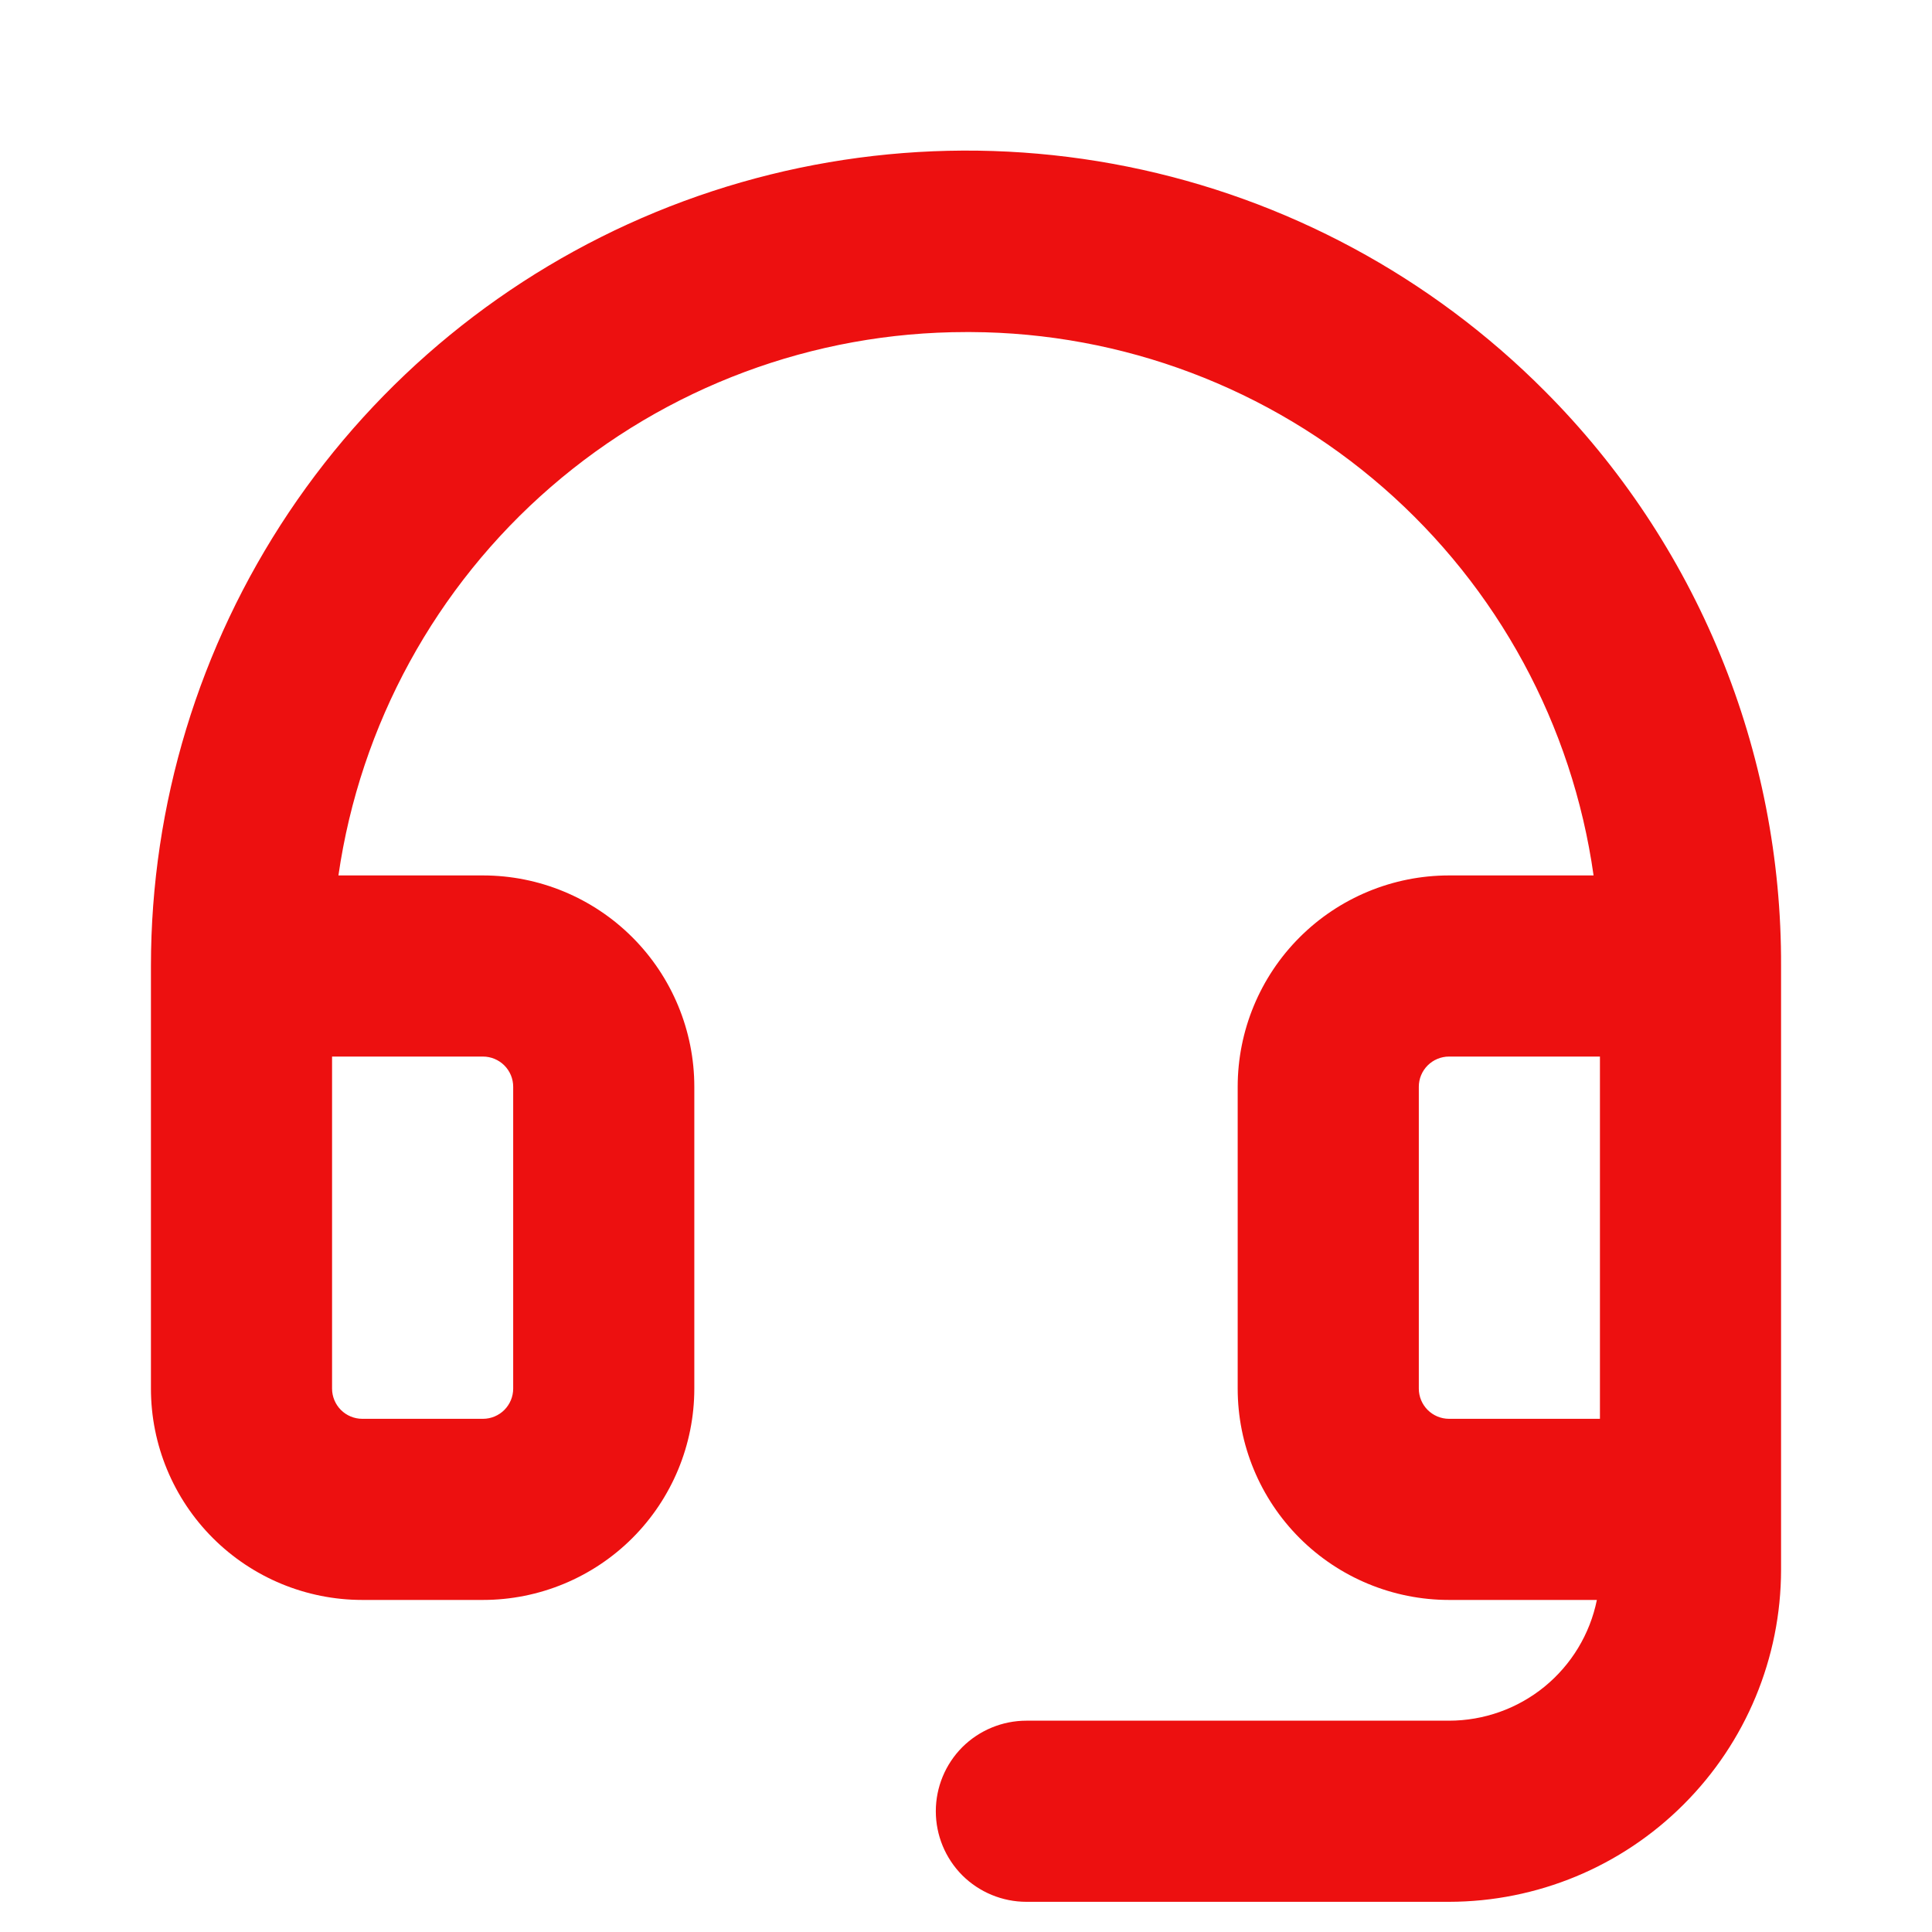
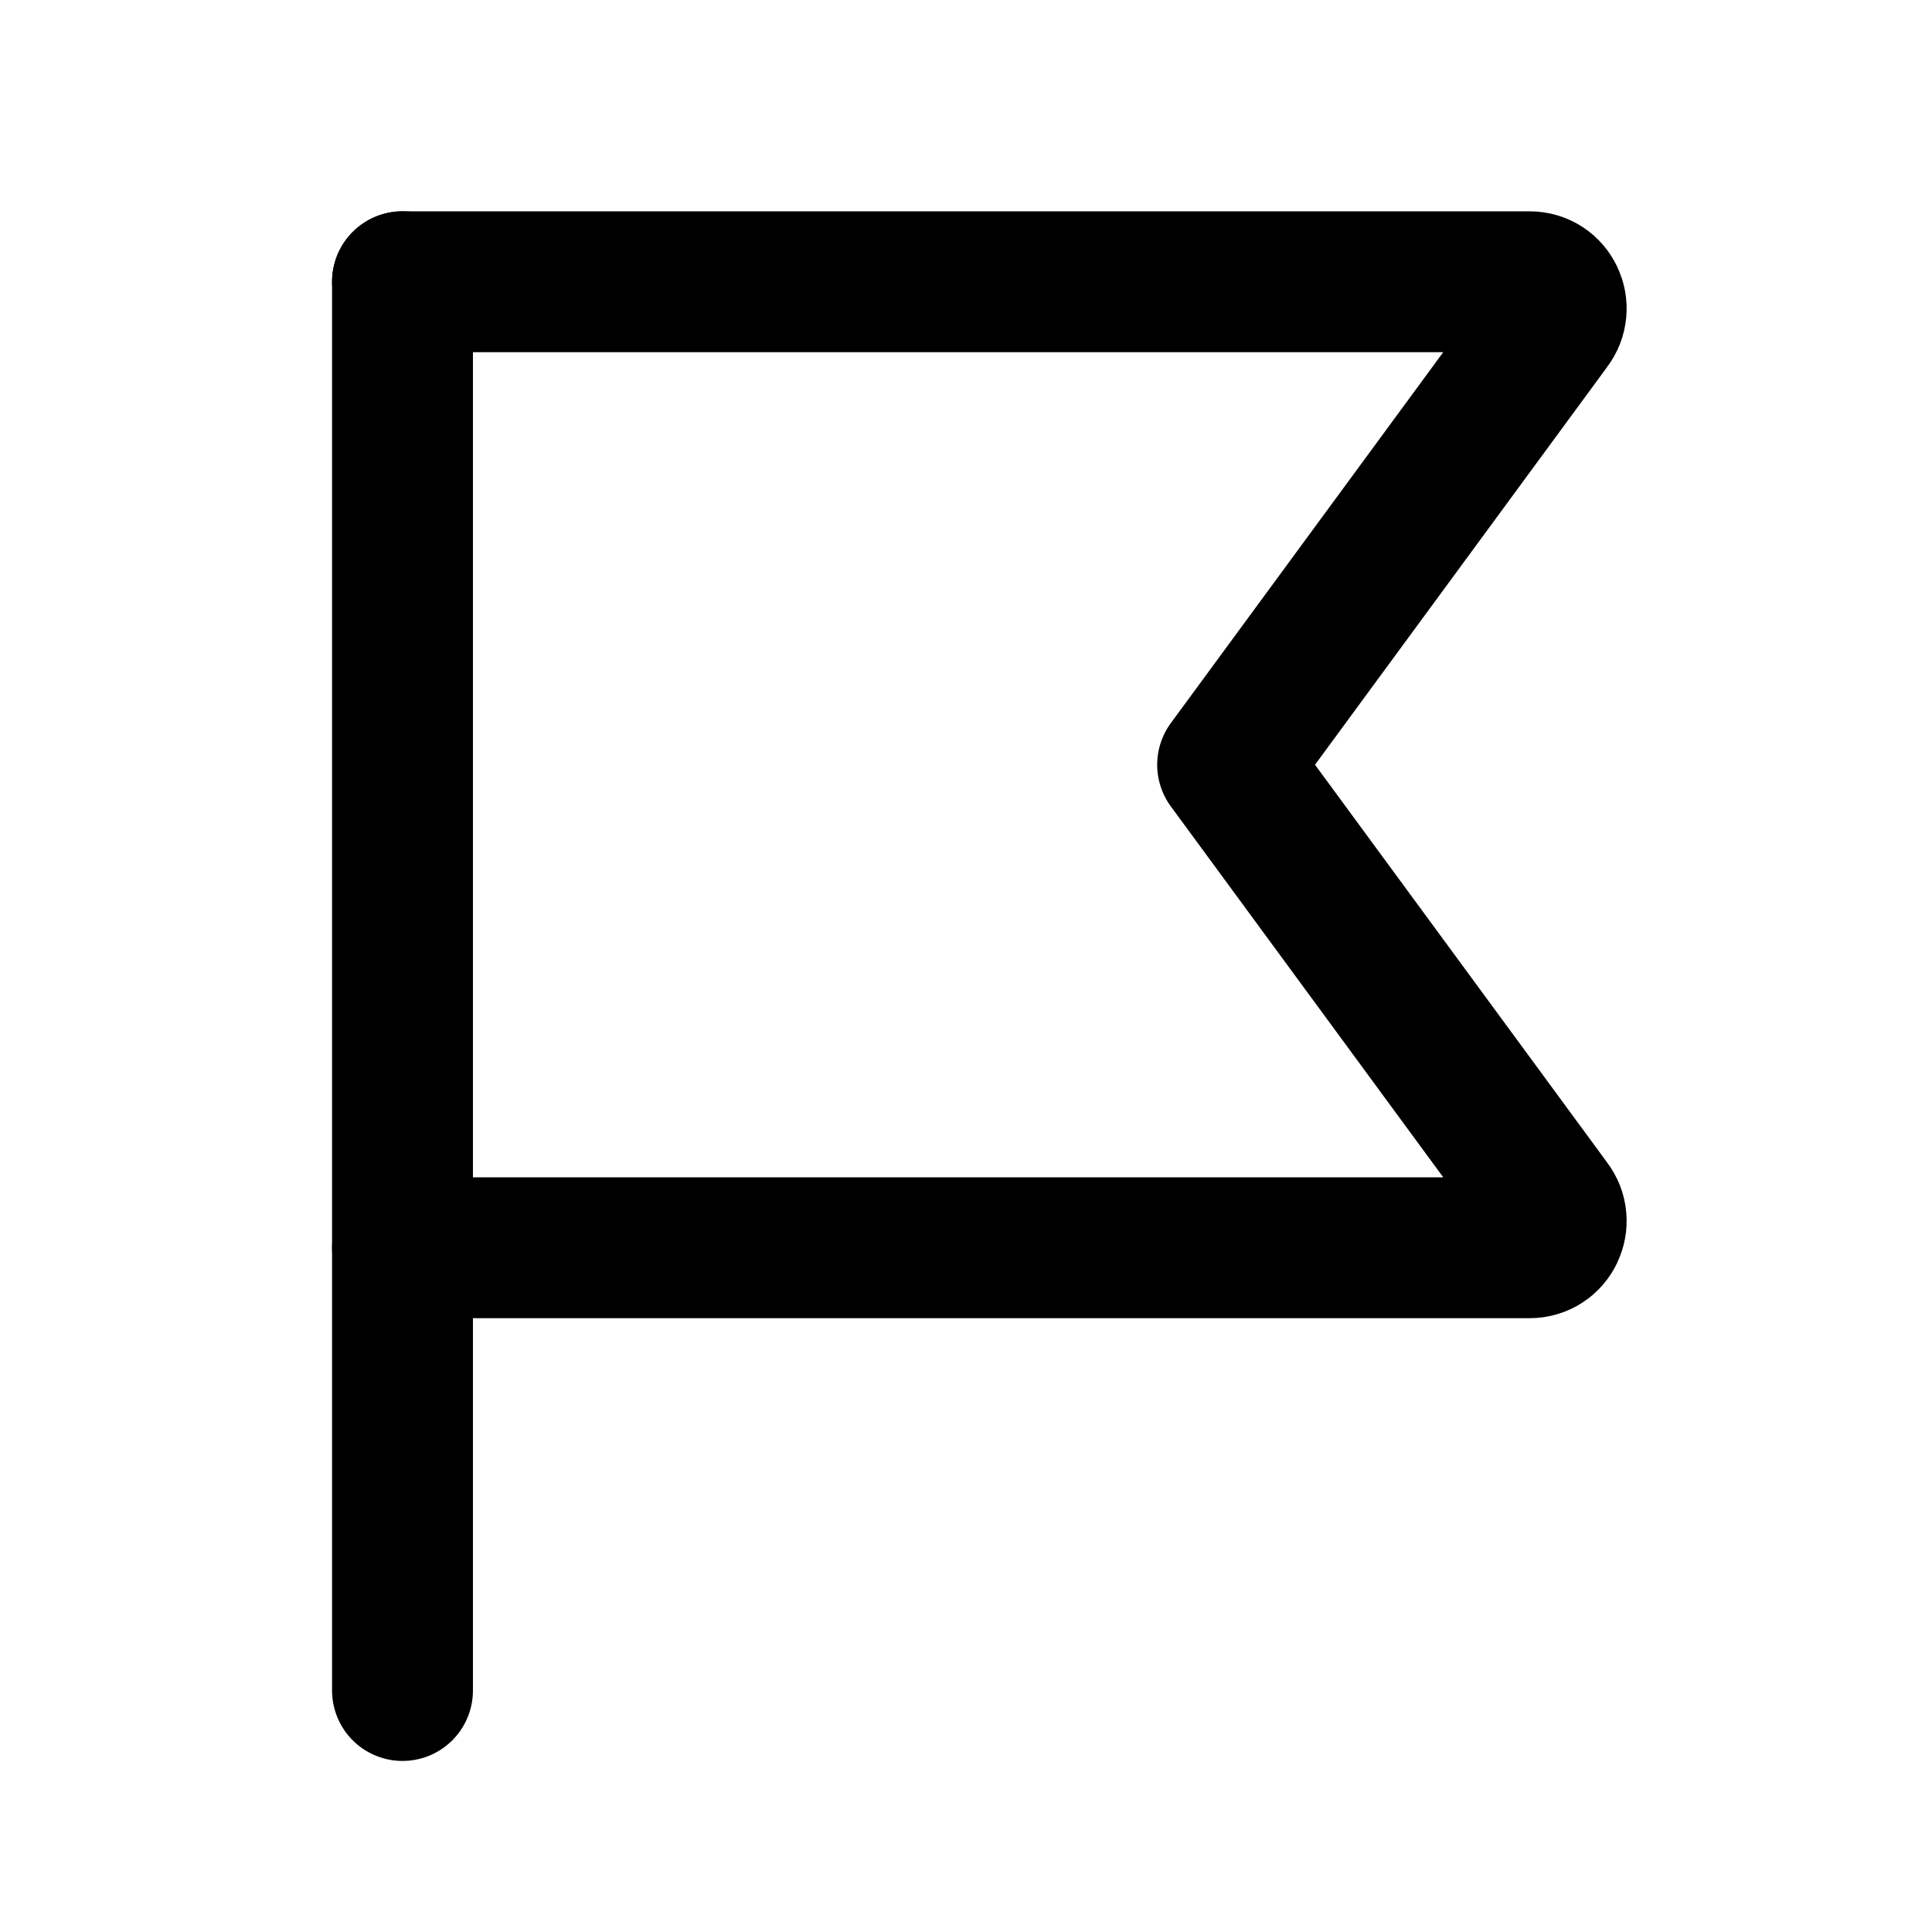
- <svg xmlns="http://www.w3.org/2000/svg" width="24" height="24" viewBox="0 0 24 24" fill="none">
-   <path d="M19.193 4.861C17.779 3.438 15.974 2.466 14.007 2.07C12.04 1.674 10 1.871 8.145 2.635C6.29 3.4 4.704 4.698 3.588 6.365C2.472 8.033 1.875 9.994 1.875 12V17.25C1.875 17.946 2.152 18.614 2.644 19.106C3.136 19.598 3.804 19.875 4.5 19.875H6C6.696 19.875 7.364 19.598 7.856 19.106C8.348 18.614 8.625 17.946 8.625 17.25V13.5C8.625 12.804 8.348 12.136 7.856 11.644C7.364 11.152 6.696 10.875 6 10.875H4.204C4.475 9.001 5.413 7.287 6.844 6.048C8.276 4.808 10.106 4.125 12 4.125H12.06C13.945 4.133 15.765 4.82 17.185 6.059C18.606 7.299 19.533 9.008 19.796 10.875H18C17.304 10.875 16.636 11.152 16.144 11.644C15.652 12.136 15.375 12.804 15.375 13.5V17.25C15.375 17.946 15.652 18.614 16.144 19.106C16.636 19.598 17.304 19.875 18 19.875H19.837C19.751 20.299 19.521 20.679 19.186 20.953C18.851 21.226 18.432 21.375 18 21.375H12.75C12.452 21.375 12.165 21.494 11.954 21.704C11.743 21.916 11.625 22.202 11.625 22.5C11.625 22.798 11.743 23.084 11.954 23.296C12.165 23.506 12.452 23.625 12.75 23.625H18C19.094 23.624 20.142 23.189 20.915 22.415C21.689 21.642 22.124 20.594 22.125 19.5V12C22.13 10.676 21.874 9.363 21.371 8.138C20.868 6.913 20.128 5.799 19.193 4.861ZM6 13.125C6.099 13.125 6.195 13.165 6.265 13.235C6.335 13.305 6.375 13.4 6.375 13.5V17.25C6.375 17.349 6.335 17.445 6.265 17.515C6.195 17.585 6.099 17.625 6 17.625H4.5C4.401 17.625 4.305 17.585 4.235 17.515C4.165 17.445 4.125 17.349 4.125 17.25V13.125H6ZM17.625 17.25V13.5C17.625 13.4 17.665 13.305 17.735 13.235C17.805 13.165 17.901 13.125 18 13.125H19.875V17.625H18C17.901 17.625 17.805 17.585 17.735 17.515C17.665 17.445 17.625 17.349 17.625 17.25Z" fill="#ED1010" />
+ <svg xmlns="http://www.w3.org/2000/svg" viewBox="0 0 24 24" fill="none">
+   <path d="M5 21V3.5" stroke="currentColor" stroke-width="1.75" stroke-linecap="round" />
+   <path d="M5 3.5H19C19.28 3.5 19.43 3.82 19.26 4.04L15.25 9.5L19.26 14.96C19.43 15.18 19.28 15.5 19 15.5H5" stroke="currentColor" stroke-width="1.75" stroke-linecap="round" stroke-linejoin="round" />
</svg>
